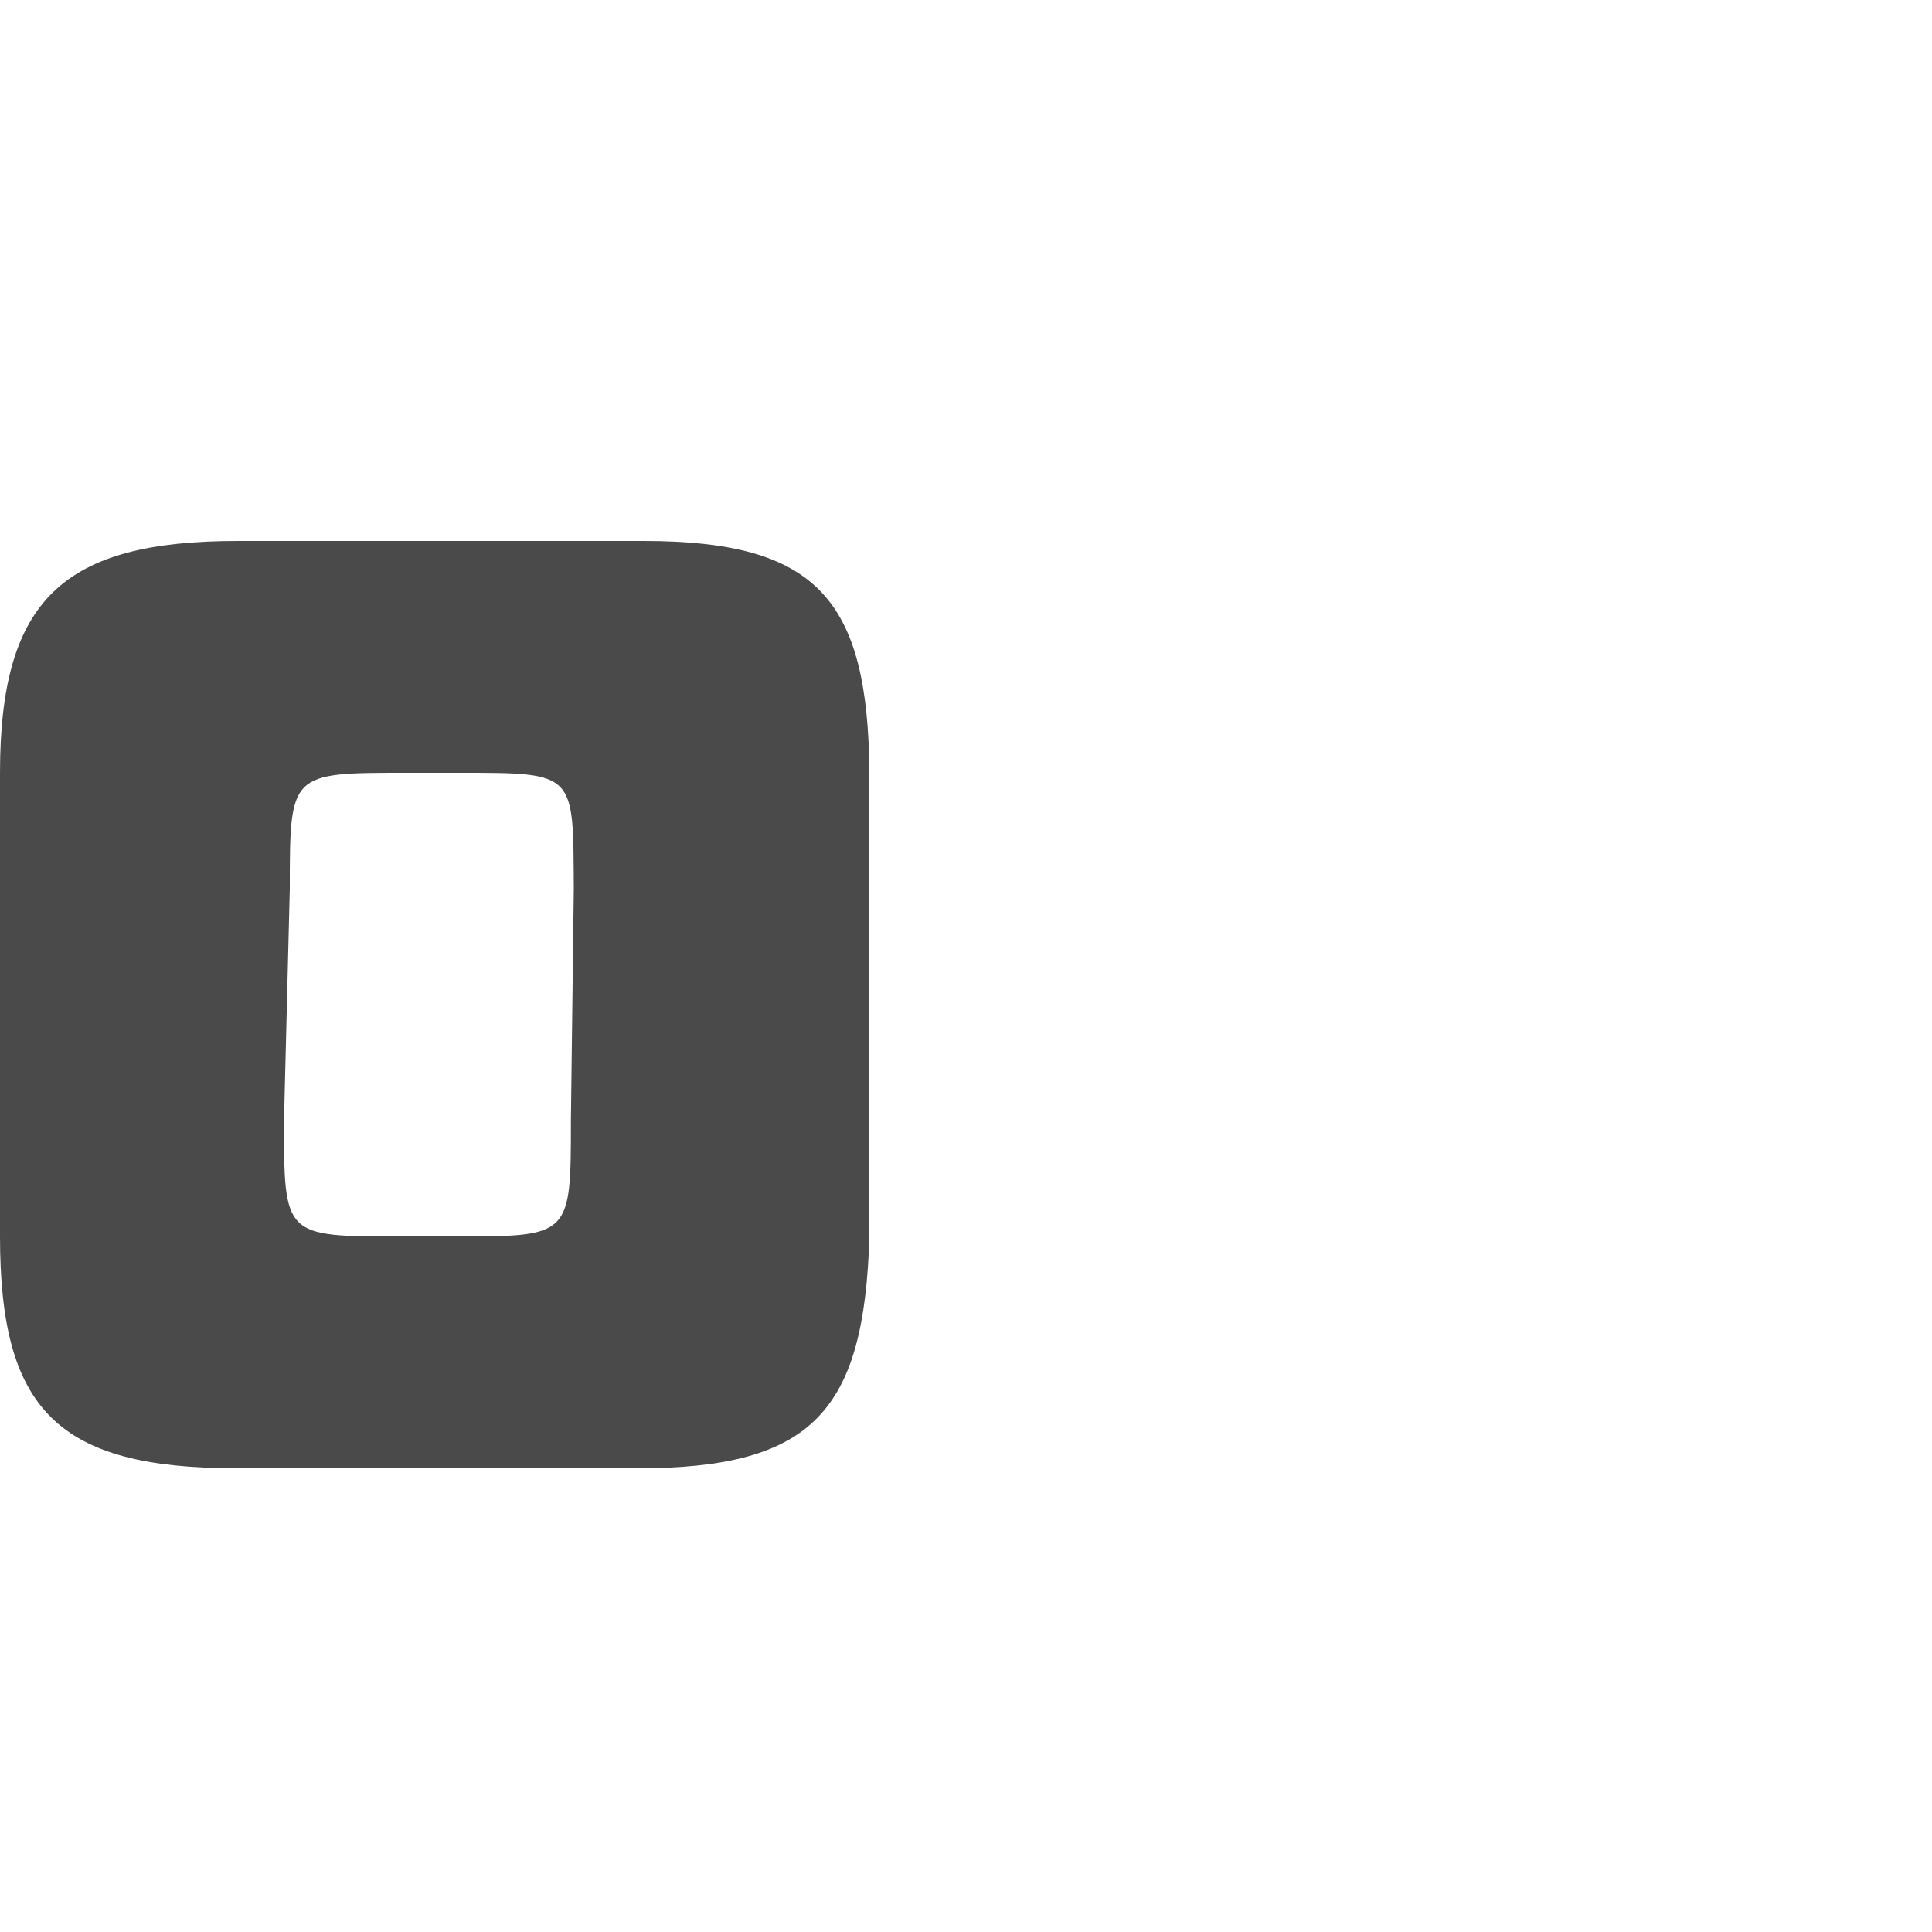
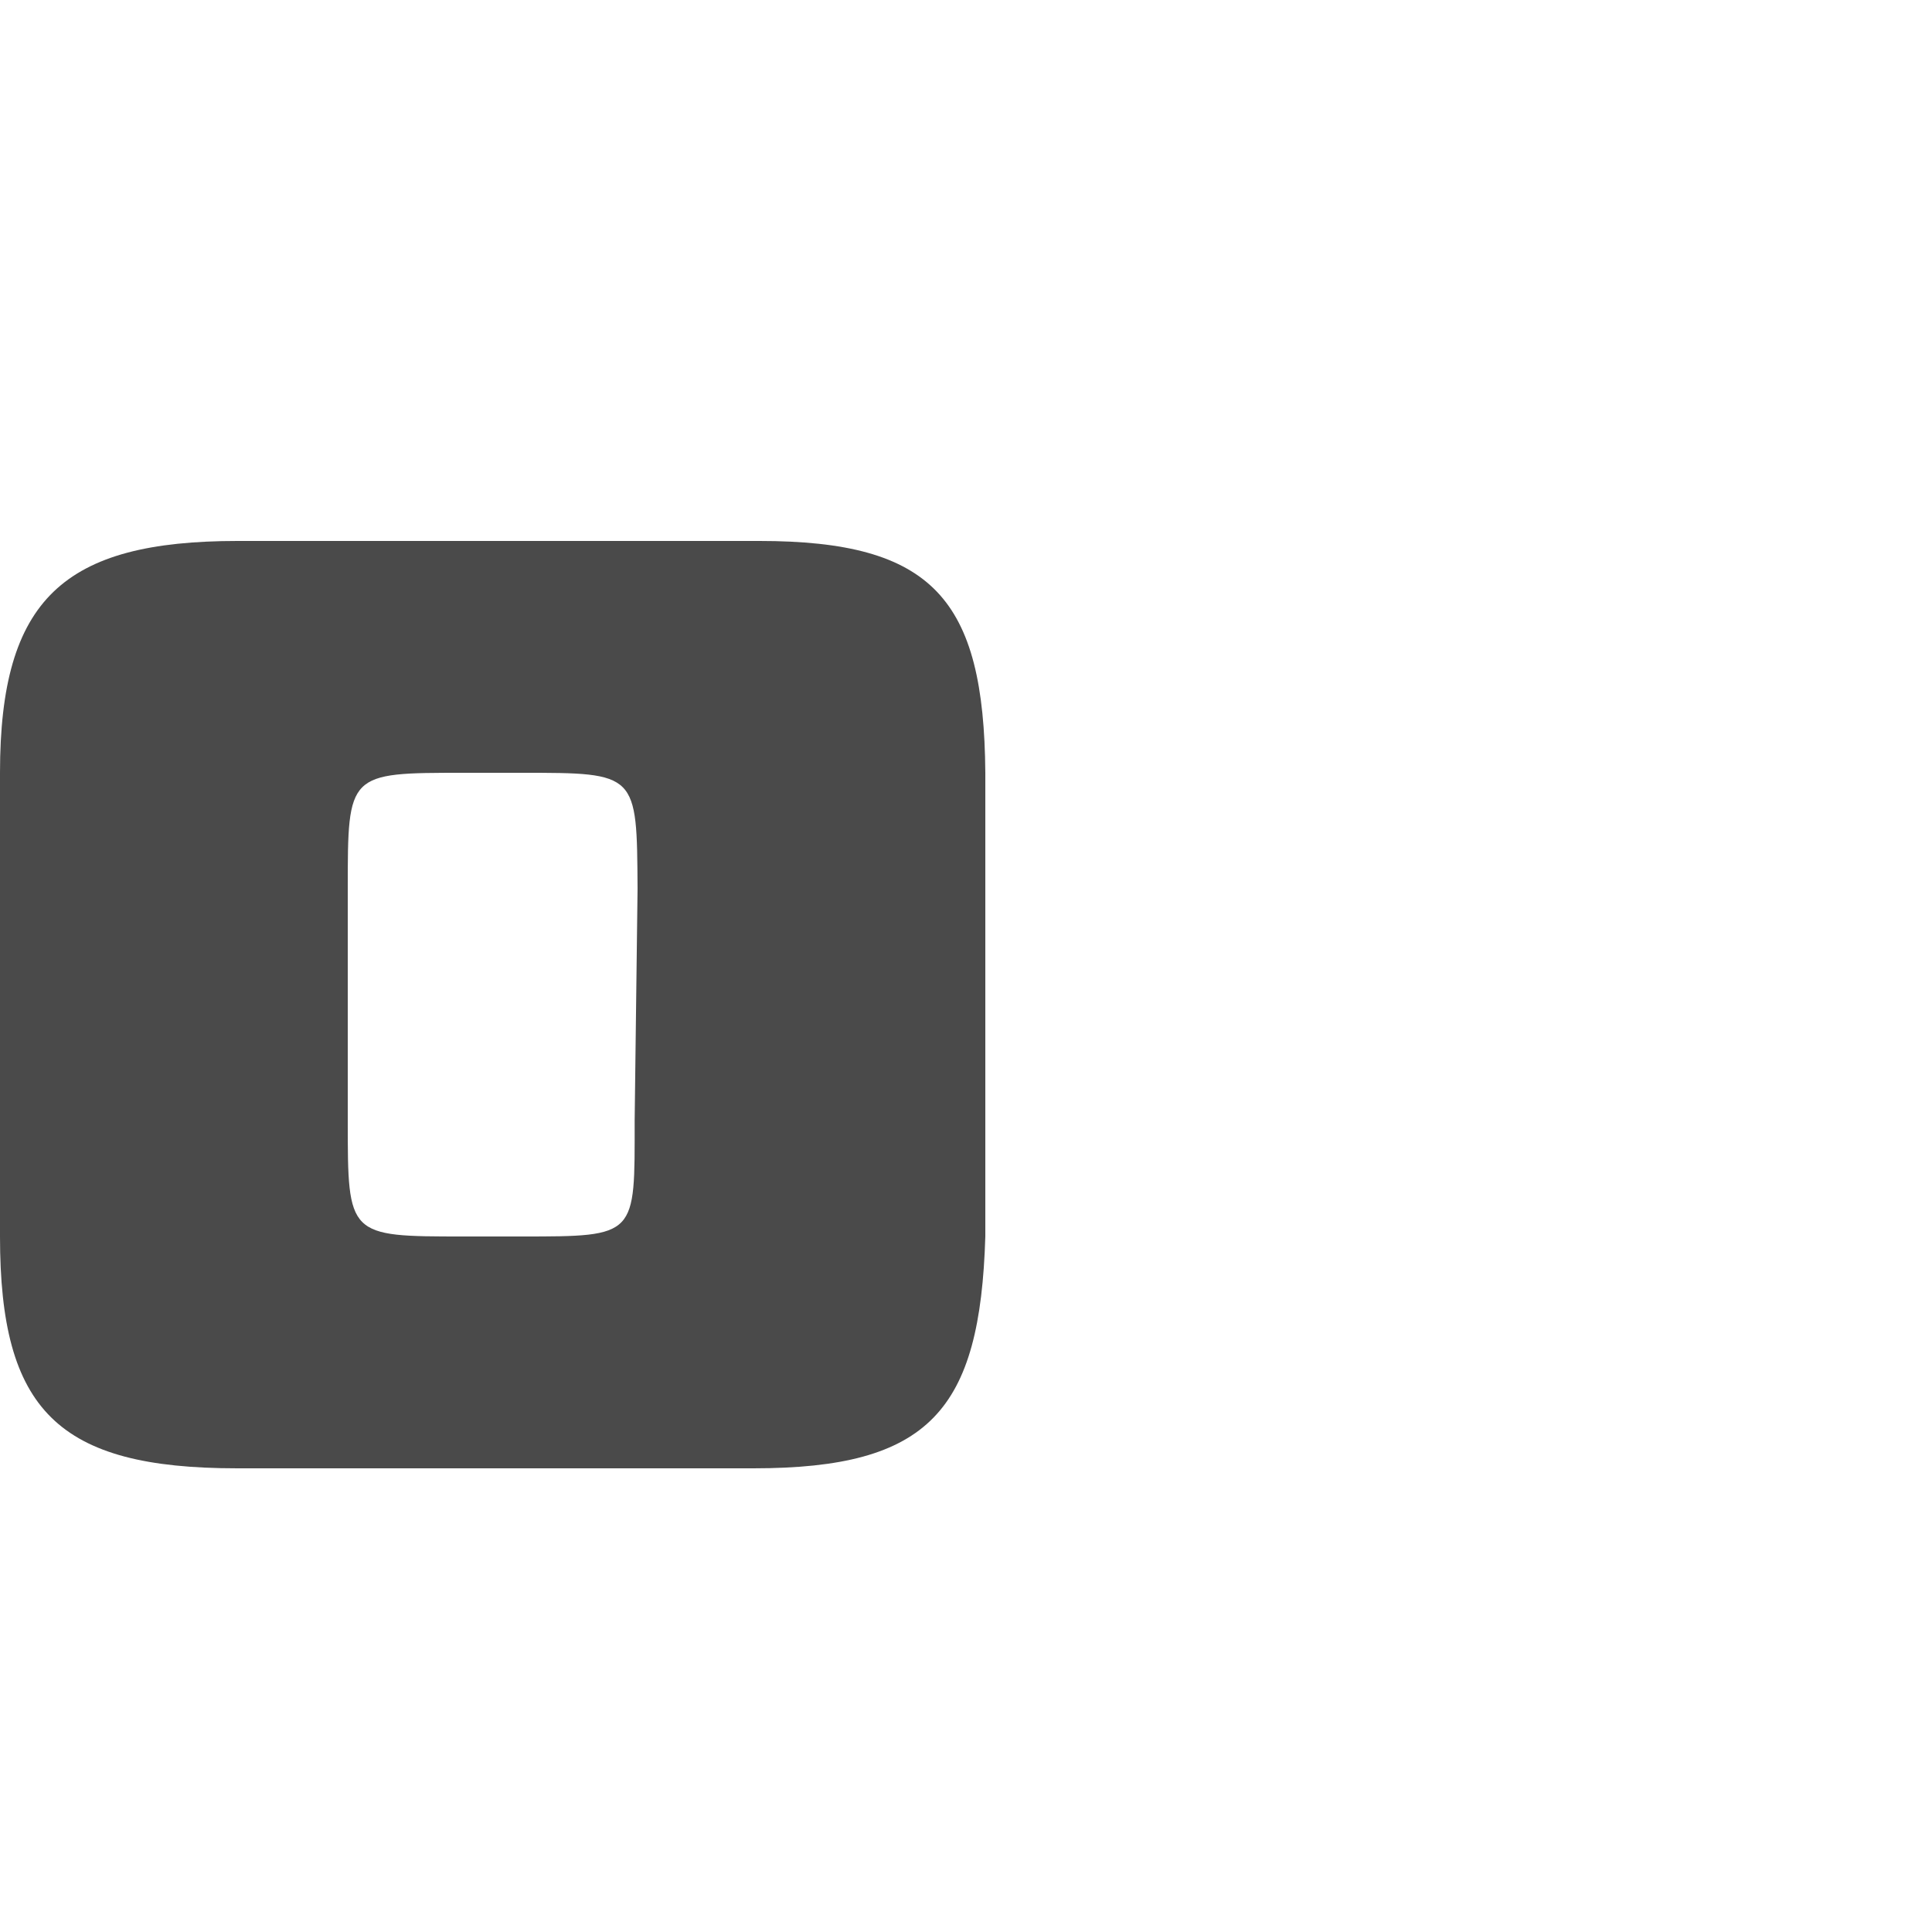
<svg xmlns="http://www.w3.org/2000/svg" width="1000" height="1000" id="svg3092" version="1.1">
  <defs id="defs5498" />
  <g id="layer1">
-     <path d="m 123.001,279.998 210.001,8e-4 C 422.777,279.998 449.326,310 450,400 l 0,240 c -2.697,90.001 -28.803,120.001 -120,120 L 122.696,759.998 C 30,759.999 0,729.999 0,639.999 L 0,400 C 0,310 33.001,279.998 123.001,279.998 z M 210,400 c -60,0 -60,0 -60,60 l -3.002,120.003 c 0,60 0,60 60,60 l 28.5,0.002 c 60,0 60,0 60,-60 l 1.502,-120.002 c -0.372,-60.003 1.5,-60.001 -58.5,-60.001 z" id="path15-5-6" style="fill:#4a4a4a;fill-rule:evenodd" />
+     <path d="m 123.001,279.998 270.001,8e-4 C 482.777,279.998 509.326,310 510,400 l 0,240 c -2.697,90.001 -28.803,120.001 -120,120 L 122.696,759.998 C 30,759.999 0,729.999 0,639.999 L 0,400 C 0,310 33.001,279.998 123.001,279.998 z M 240,400 c -60,0 -60,0 -60,60 l 0,120 c 0,60 3e-4,60 60,60 l 30,0 c 60,0 58.499,0.002 58.499,-59.998 L 330.001,460 C 329.629,399.997 330,400 270,400 z" id="path15-5-6" style="fill:#4a4a4a;fill-rule:evenodd" />
  </g>
</svg>
